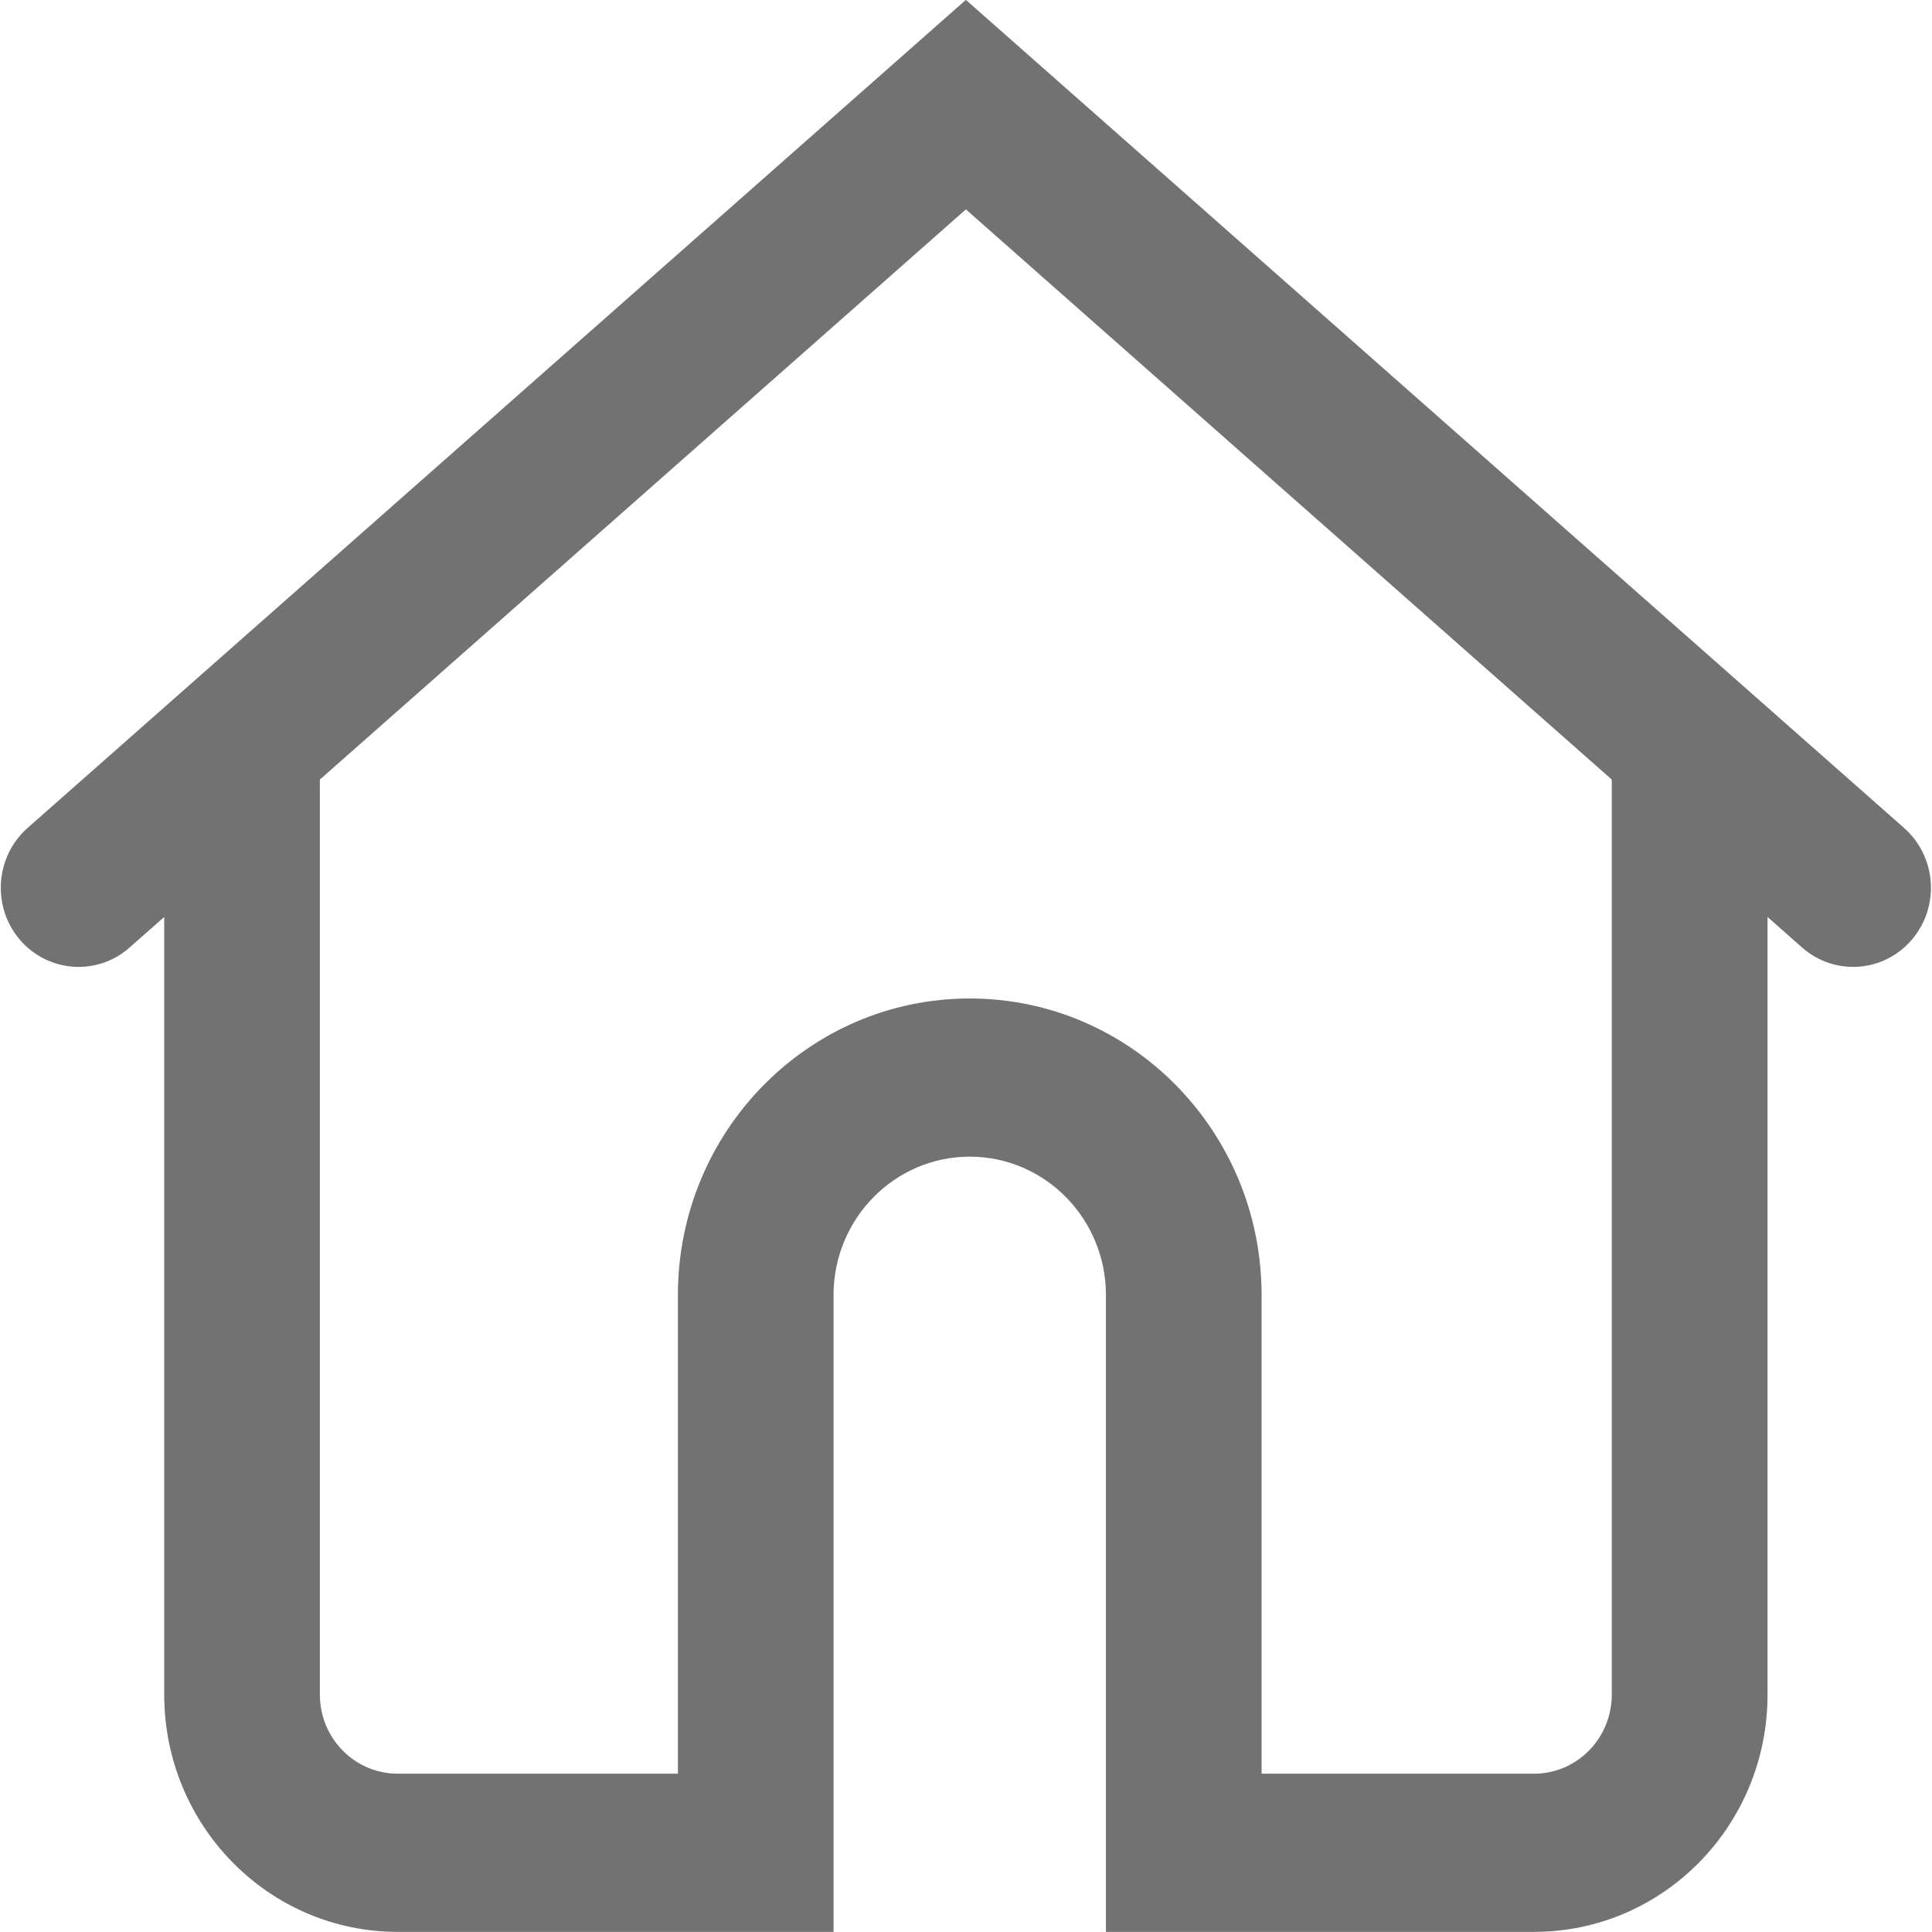
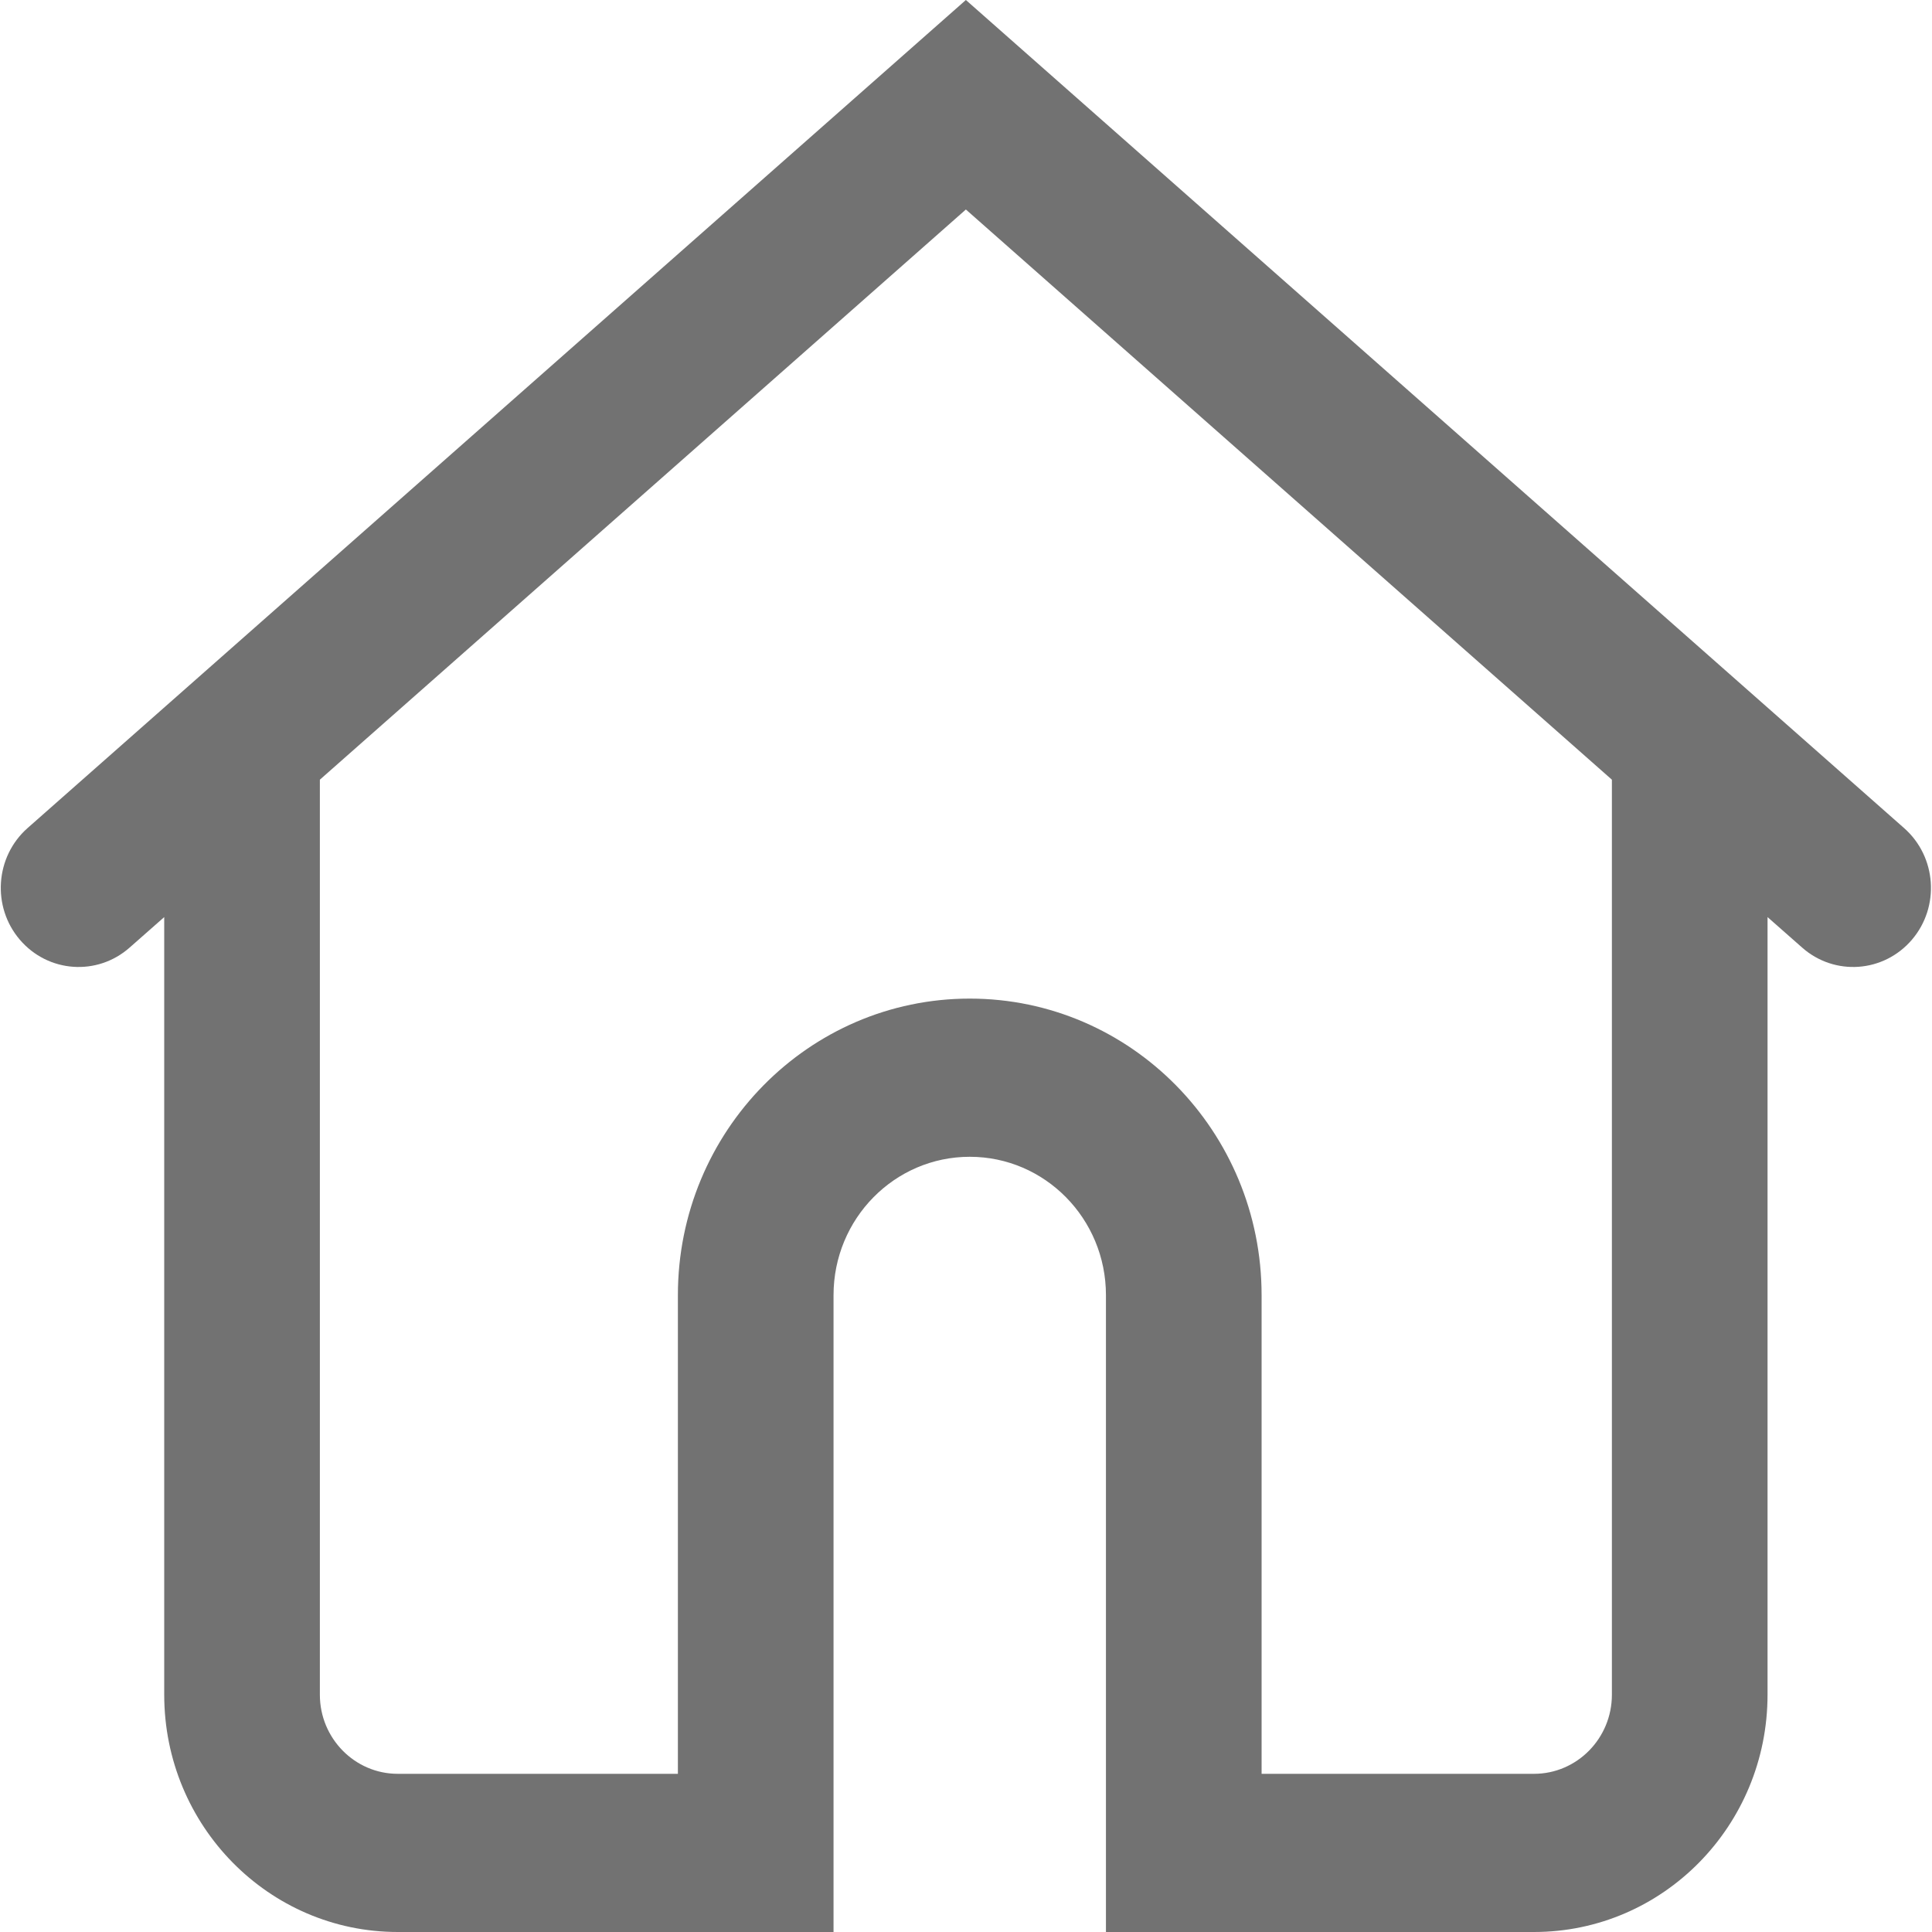
- <svg width="16" height="16" viewBox="0 0 16 16" fill="none">
-   <path fill-rule="evenodd" clip-rule="evenodd" d="M7.999 -0.001L0.228 6.857C-0.04 7.095 -0.069 7.508 0.164 7.782C0.398 8.055 0.805 8.084 1.073 7.847L1.36 7.594V14.034C1.36 15.12 2.226 15.999 3.294 15.999H6.903V10.726C6.903 10.093 7.408 9.579 8.031 9.579C8.654 9.579 9.159 10.093 9.159 10.726V15.999H12.704C13.772 15.999 14.638 15.12 14.638 14.034V7.594L14.924 7.847C15.193 8.084 15.6 8.055 15.833 7.782C16.067 7.508 16.038 7.095 15.769 6.857L7.999 -0.001ZM13.348 14.034C13.348 14.396 13.06 14.689 12.704 14.689H10.448V10.726C10.448 9.369 9.366 8.269 8.031 8.269C6.696 8.269 5.614 9.369 5.614 10.726V14.689H3.294C2.938 14.689 2.649 14.396 2.649 14.034V6.456L7.999 1.734L13.348 6.456V14.034Z" fill="#727272" />
+ <svg xmlns="http://www.w3.org/2000/svg" width="16" height="16" viewBox="0 0 16 16" fill="none">
+   <path fill-rule="evenodd" clip-rule="evenodd" d="M7.999 -6.4e-05L0.228 6.858C-0.04 7.095 -0.069 7.509 0.164 7.782C0.398 8.056 0.805 8.085 1.074 7.847L1.36 7.595V14.035C1.36 15.12 2.226 16 3.294 16H6.903V10.726C6.903 10.093 7.408 9.58 8.031 9.58C8.654 9.58 9.159 10.093 9.159 10.726V16H12.704C13.772 16 14.638 15.12 14.638 14.035V7.595L14.924 7.847C15.193 8.085 15.6 8.056 15.834 7.782C16.067 7.509 16.038 7.095 15.769 6.858L7.999 -6.4e-05ZM13.349 14.035C13.349 14.396 13.06 14.69 12.704 14.69H10.448V10.726C10.448 9.37 9.366 8.27 8.031 8.27C6.696 8.27 5.614 9.37 5.614 10.726V14.69H3.294C2.938 14.69 2.649 14.396 2.649 14.035V6.457L7.999 1.735L13.349 6.457V14.035Z" fill="#727272" />
</svg>
